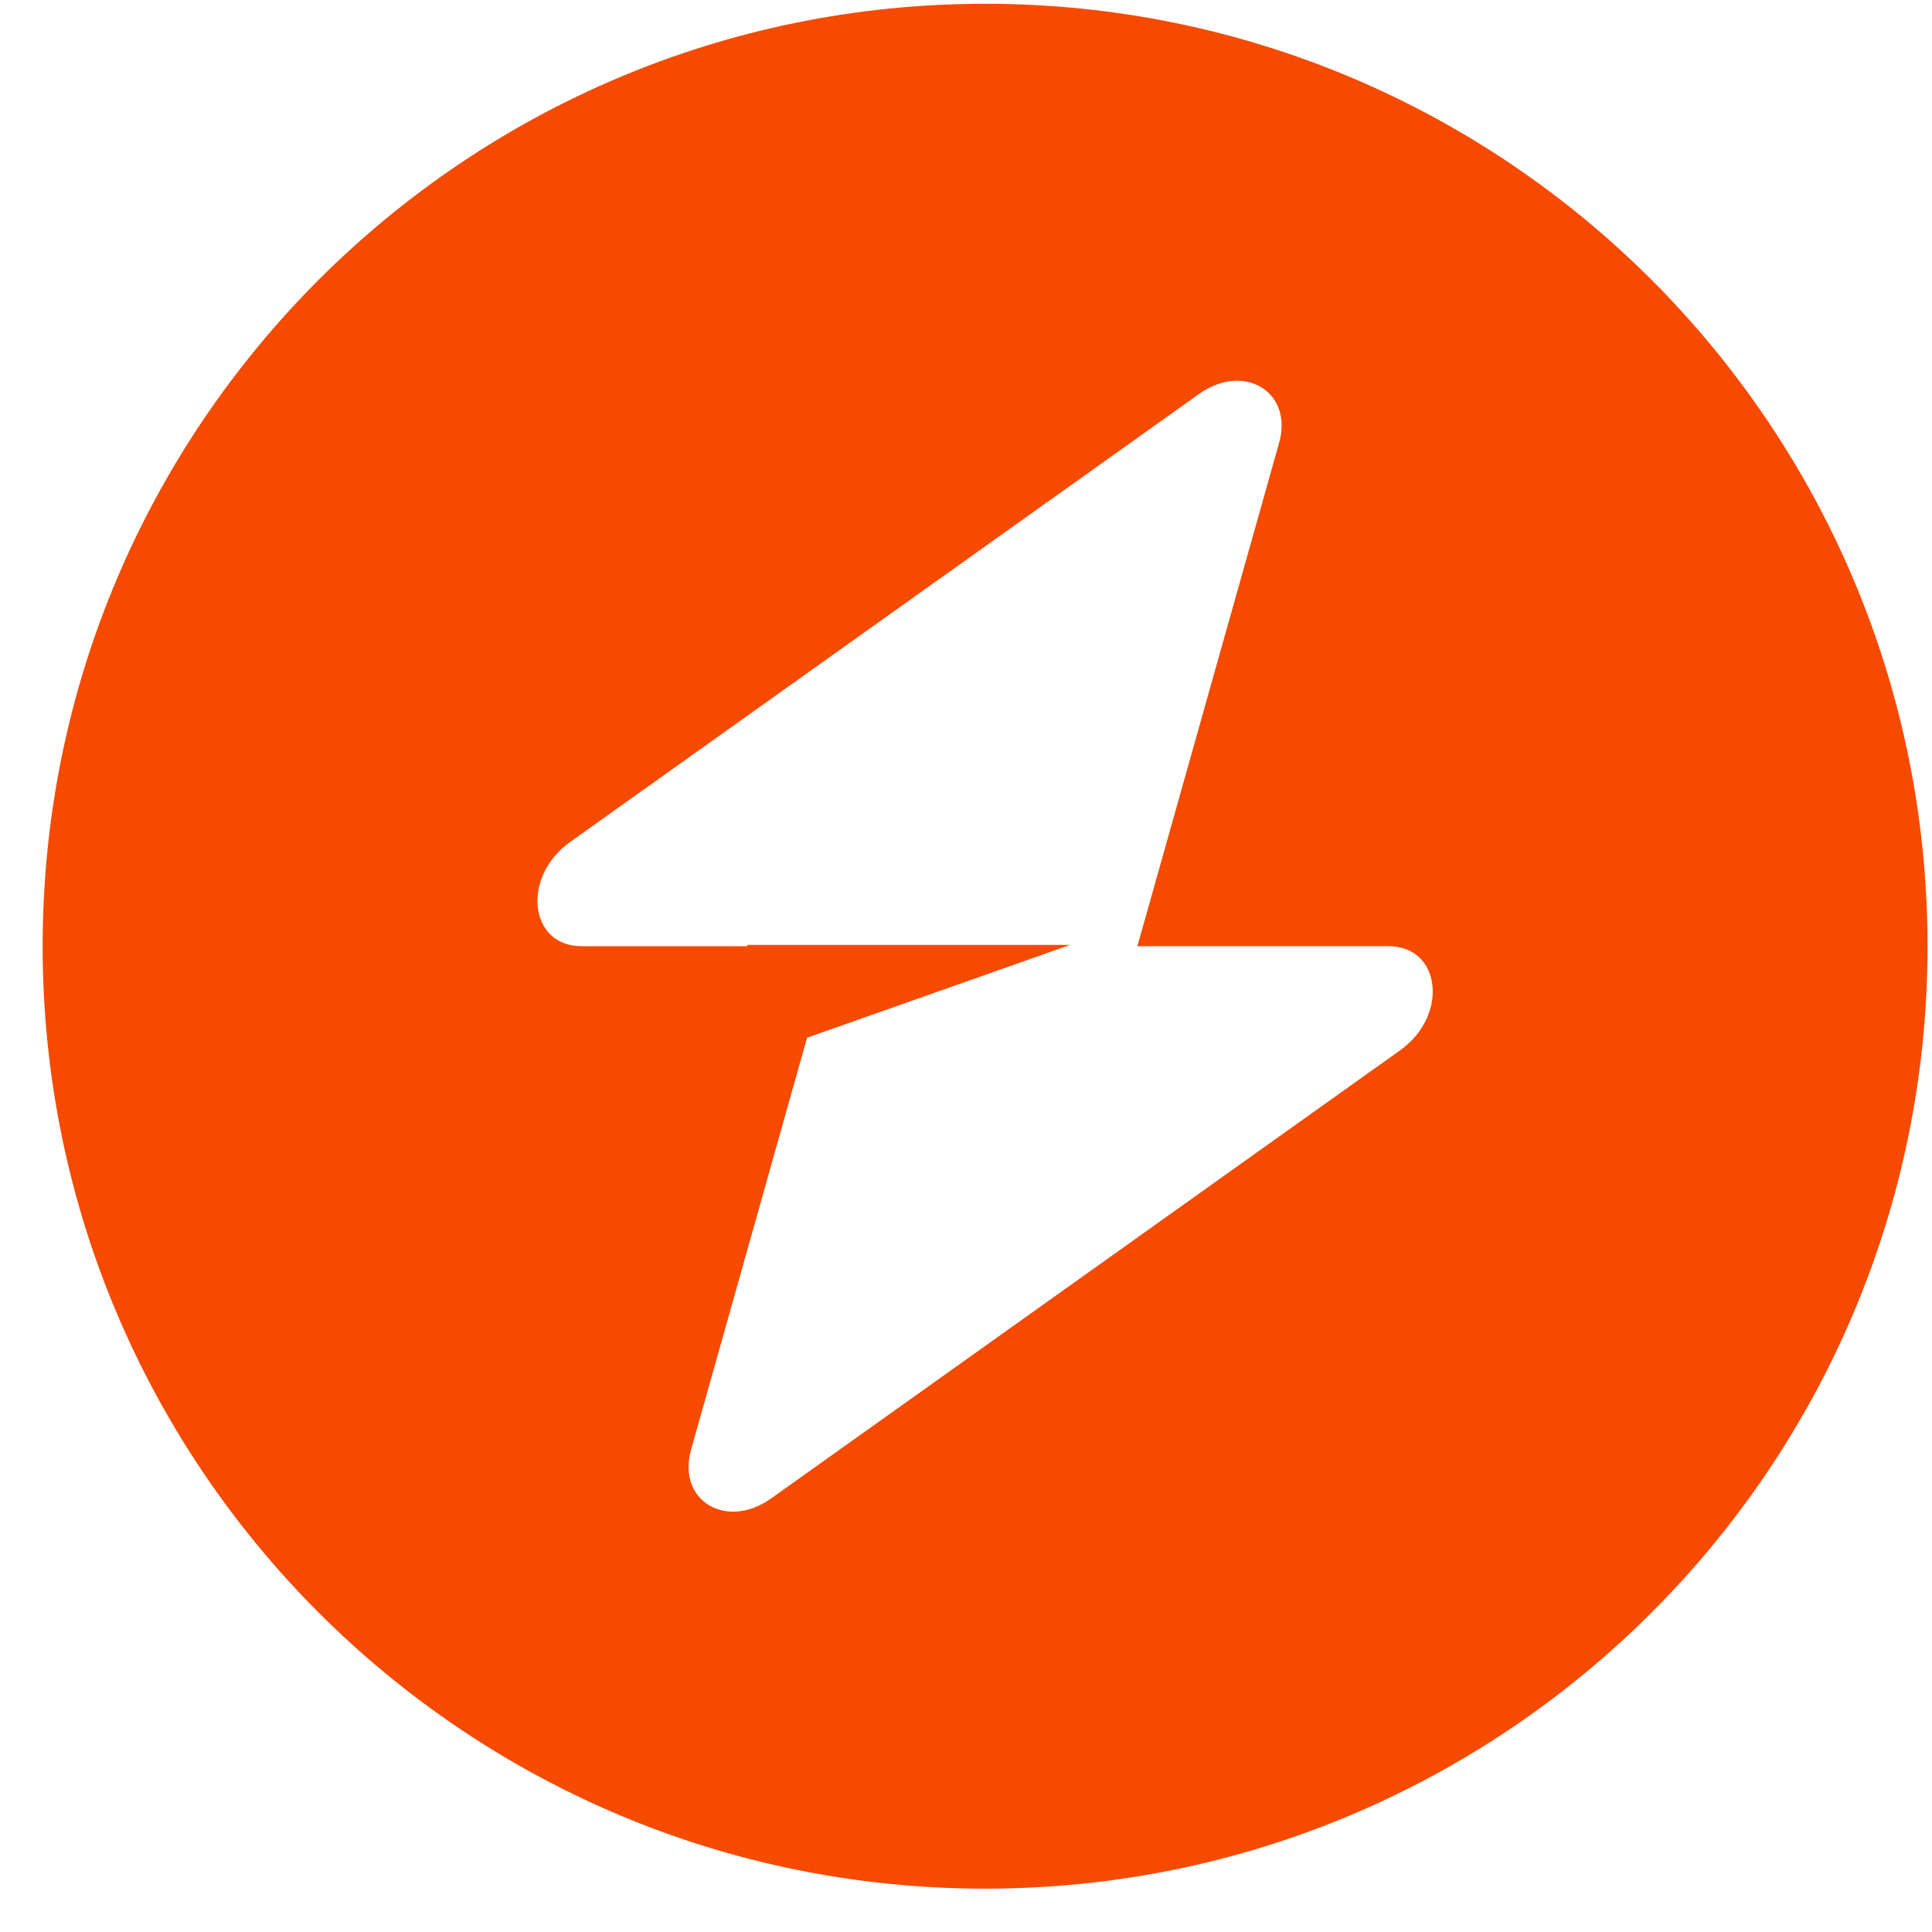
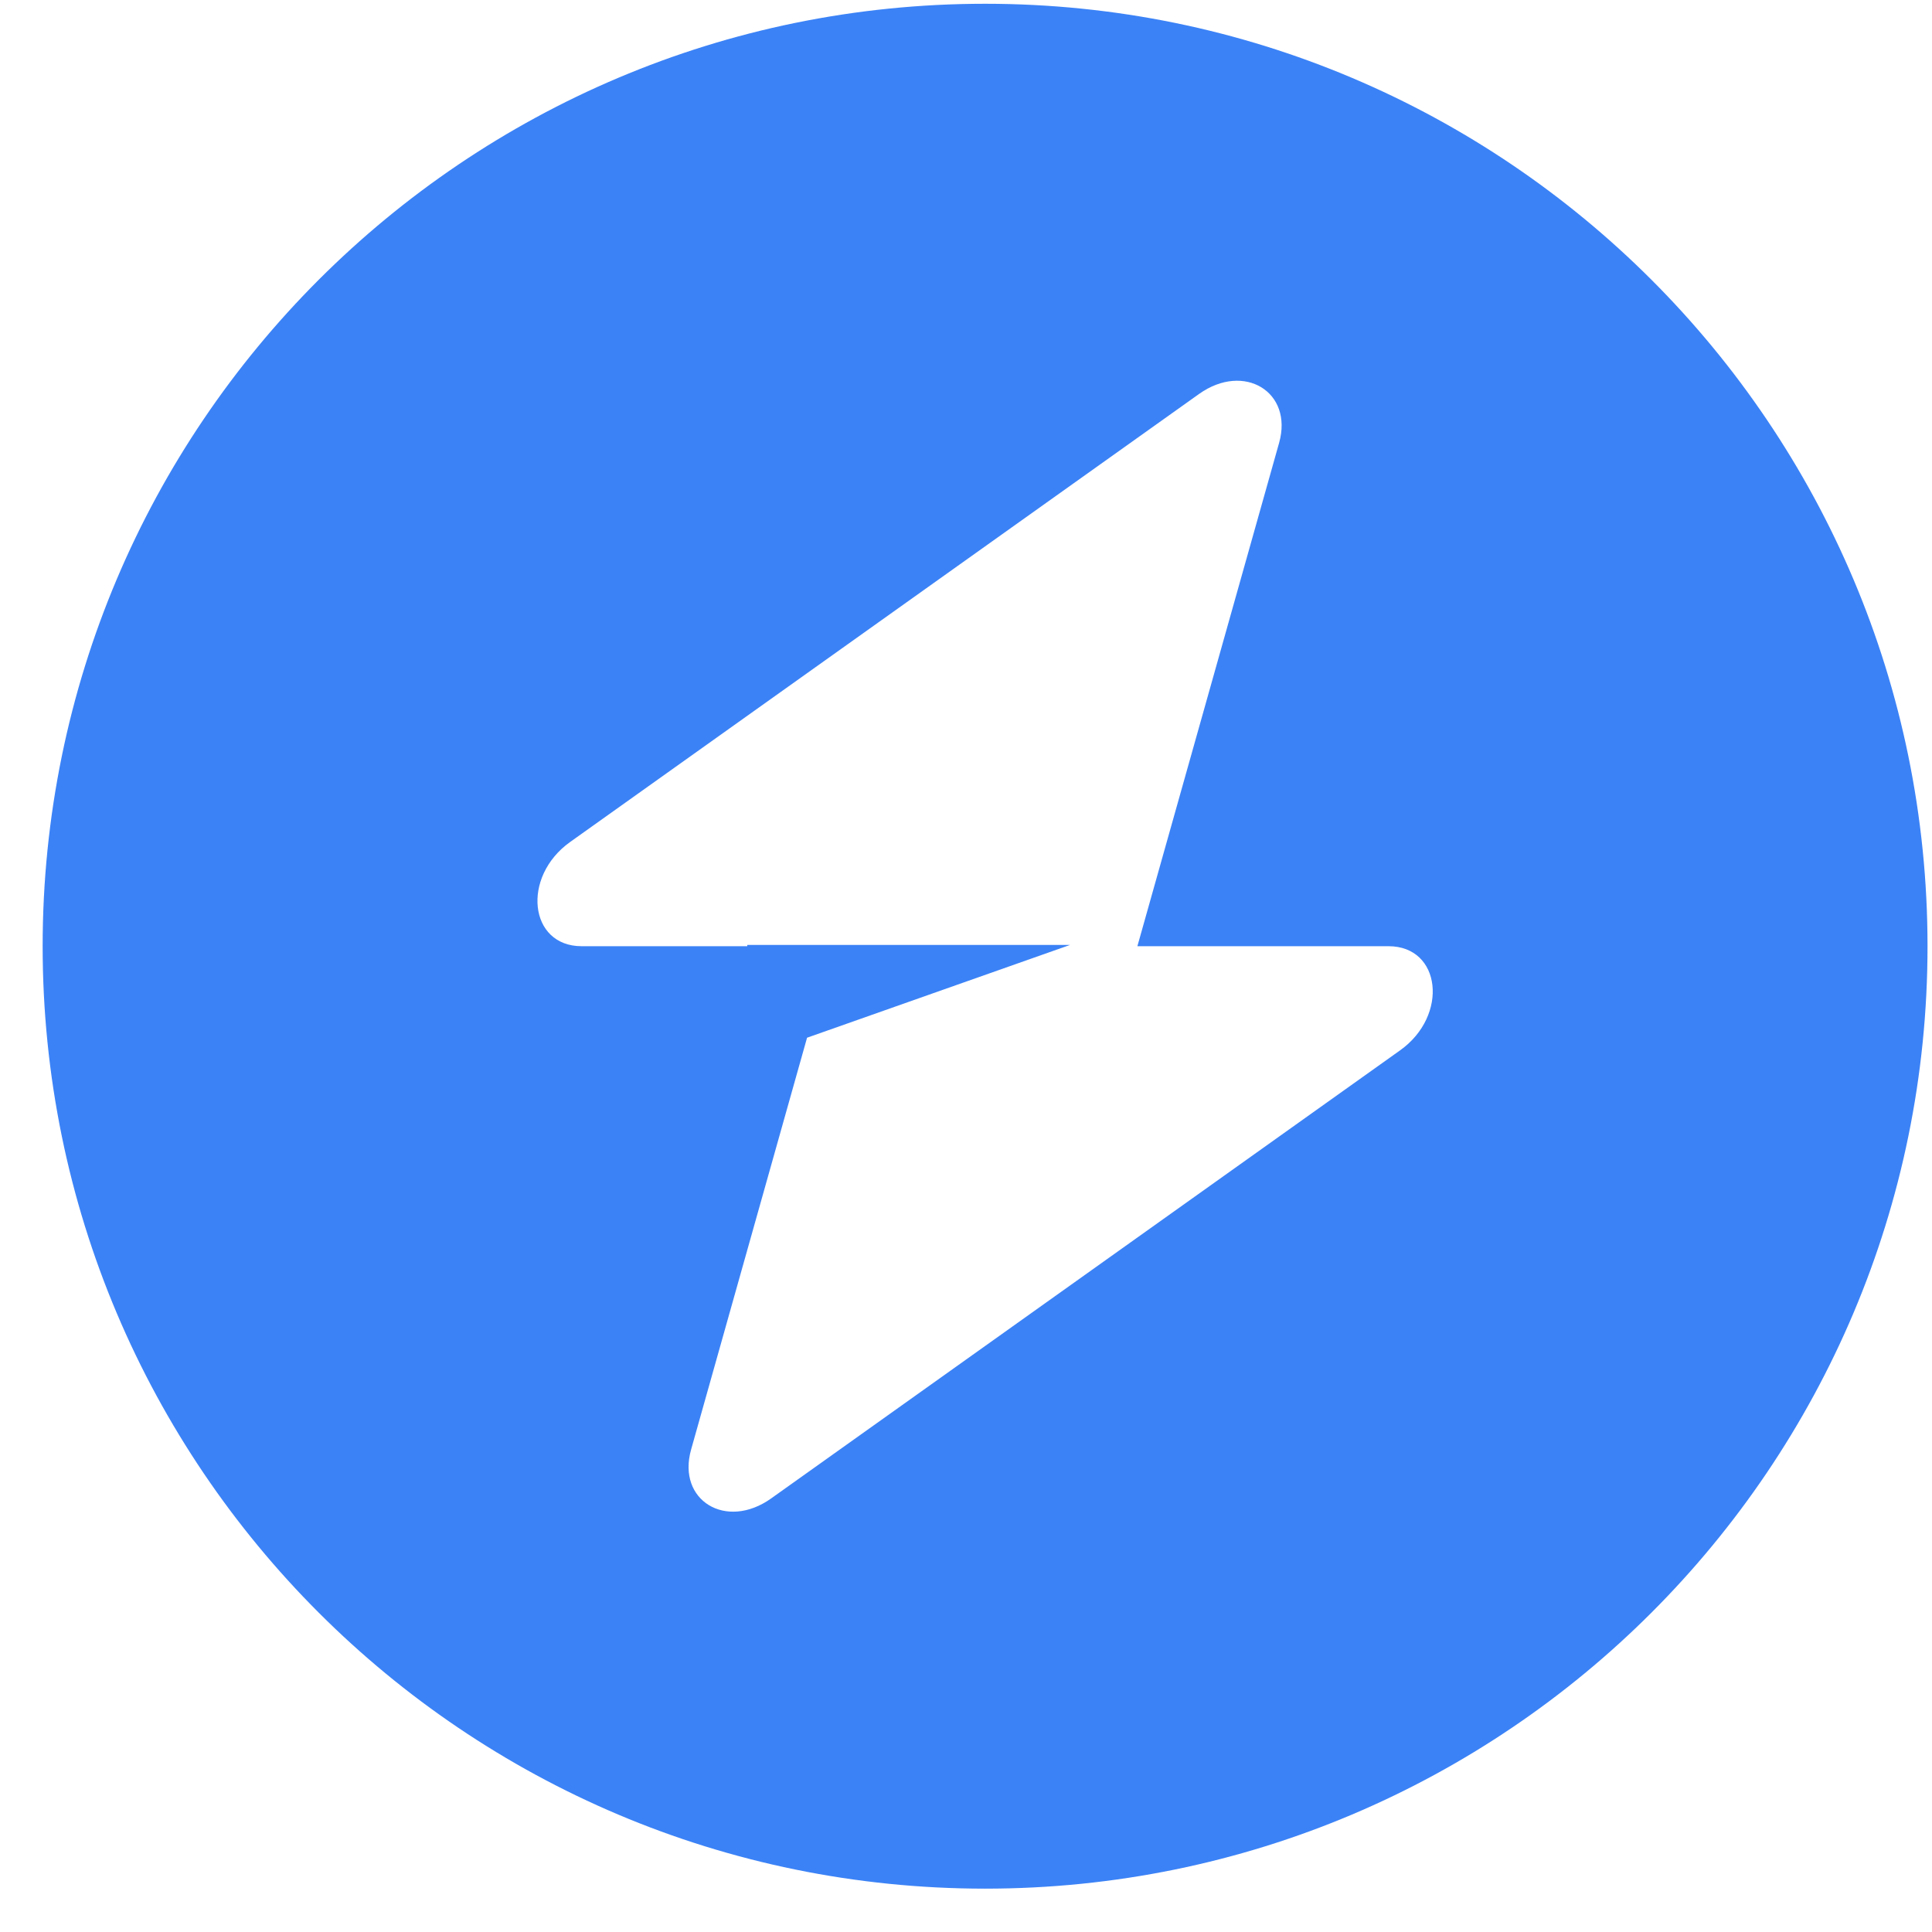
- <svg xmlns="http://www.w3.org/2000/svg" viewBox="0 0 41 41" data-logo="logo">
-   <g transform="translate(0, 0) rotate(0)" id="logogram" style="opacity: 1;">
-     <path fill="#F54A00" d="M20.905 40.08C31.951 40.08 40.905 31.126 40.905 20.08C40.905 9.034 31.951 0.08 20.905 0.08C9.86 0.08 0.905 9.034 0.905 20.08C0.905 31.126 9.86 40.08 20.905 40.08ZM27.145 9.397C27.448 8.318 26.401 7.68 25.445 8.361L12.098 17.869C11.062 18.608 11.225 20.08 12.343 20.08H15.858V20.053H22.708L17.127 22.022L14.666 30.763C14.362 31.842 15.409 32.48 16.365 31.799L29.712 22.29C30.749 21.552 30.586 20.08 29.467 20.08H24.137L27.145 9.397Z" clip-rule="evenodd" fill-rule="evenodd" />
+ <svg xmlns="http://www.w3.org/2000/svg" data-logo="logo" viewBox="0 0 41 41">
+   <g id="logogram" transform="translate(0, 0) rotate(0) ">
+     <path fill-rule="evenodd" clip-rule="evenodd" d="M20.905 40.08C31.951 40.08 40.905 31.126 40.905 20.08C40.905 9.034 31.951 0.08 20.905 0.08C9.86 0.08 0.905 9.034 0.905 20.08C0.905 31.126 9.86 40.08 20.905 40.08ZM27.145 9.397C27.448 8.318 26.401 7.68 25.445 8.361L12.098 17.869C11.062 18.608 11.225 20.08 12.343 20.08H15.858V20.053H22.708L17.127 22.022L14.666 30.763C14.362 31.842 15.409 32.48 16.365 31.799L29.712 22.29C30.749 21.552 30.586 20.08 29.467 20.08H24.137L27.145 9.397Z" fill="#3B82F6" />
  </g>
-   <g transform="translate(41, 20.5)" id="logotype" style="opacity: 1;" />
+   <g id="logotype" transform="translate(41, 20.5)" />
</svg>
